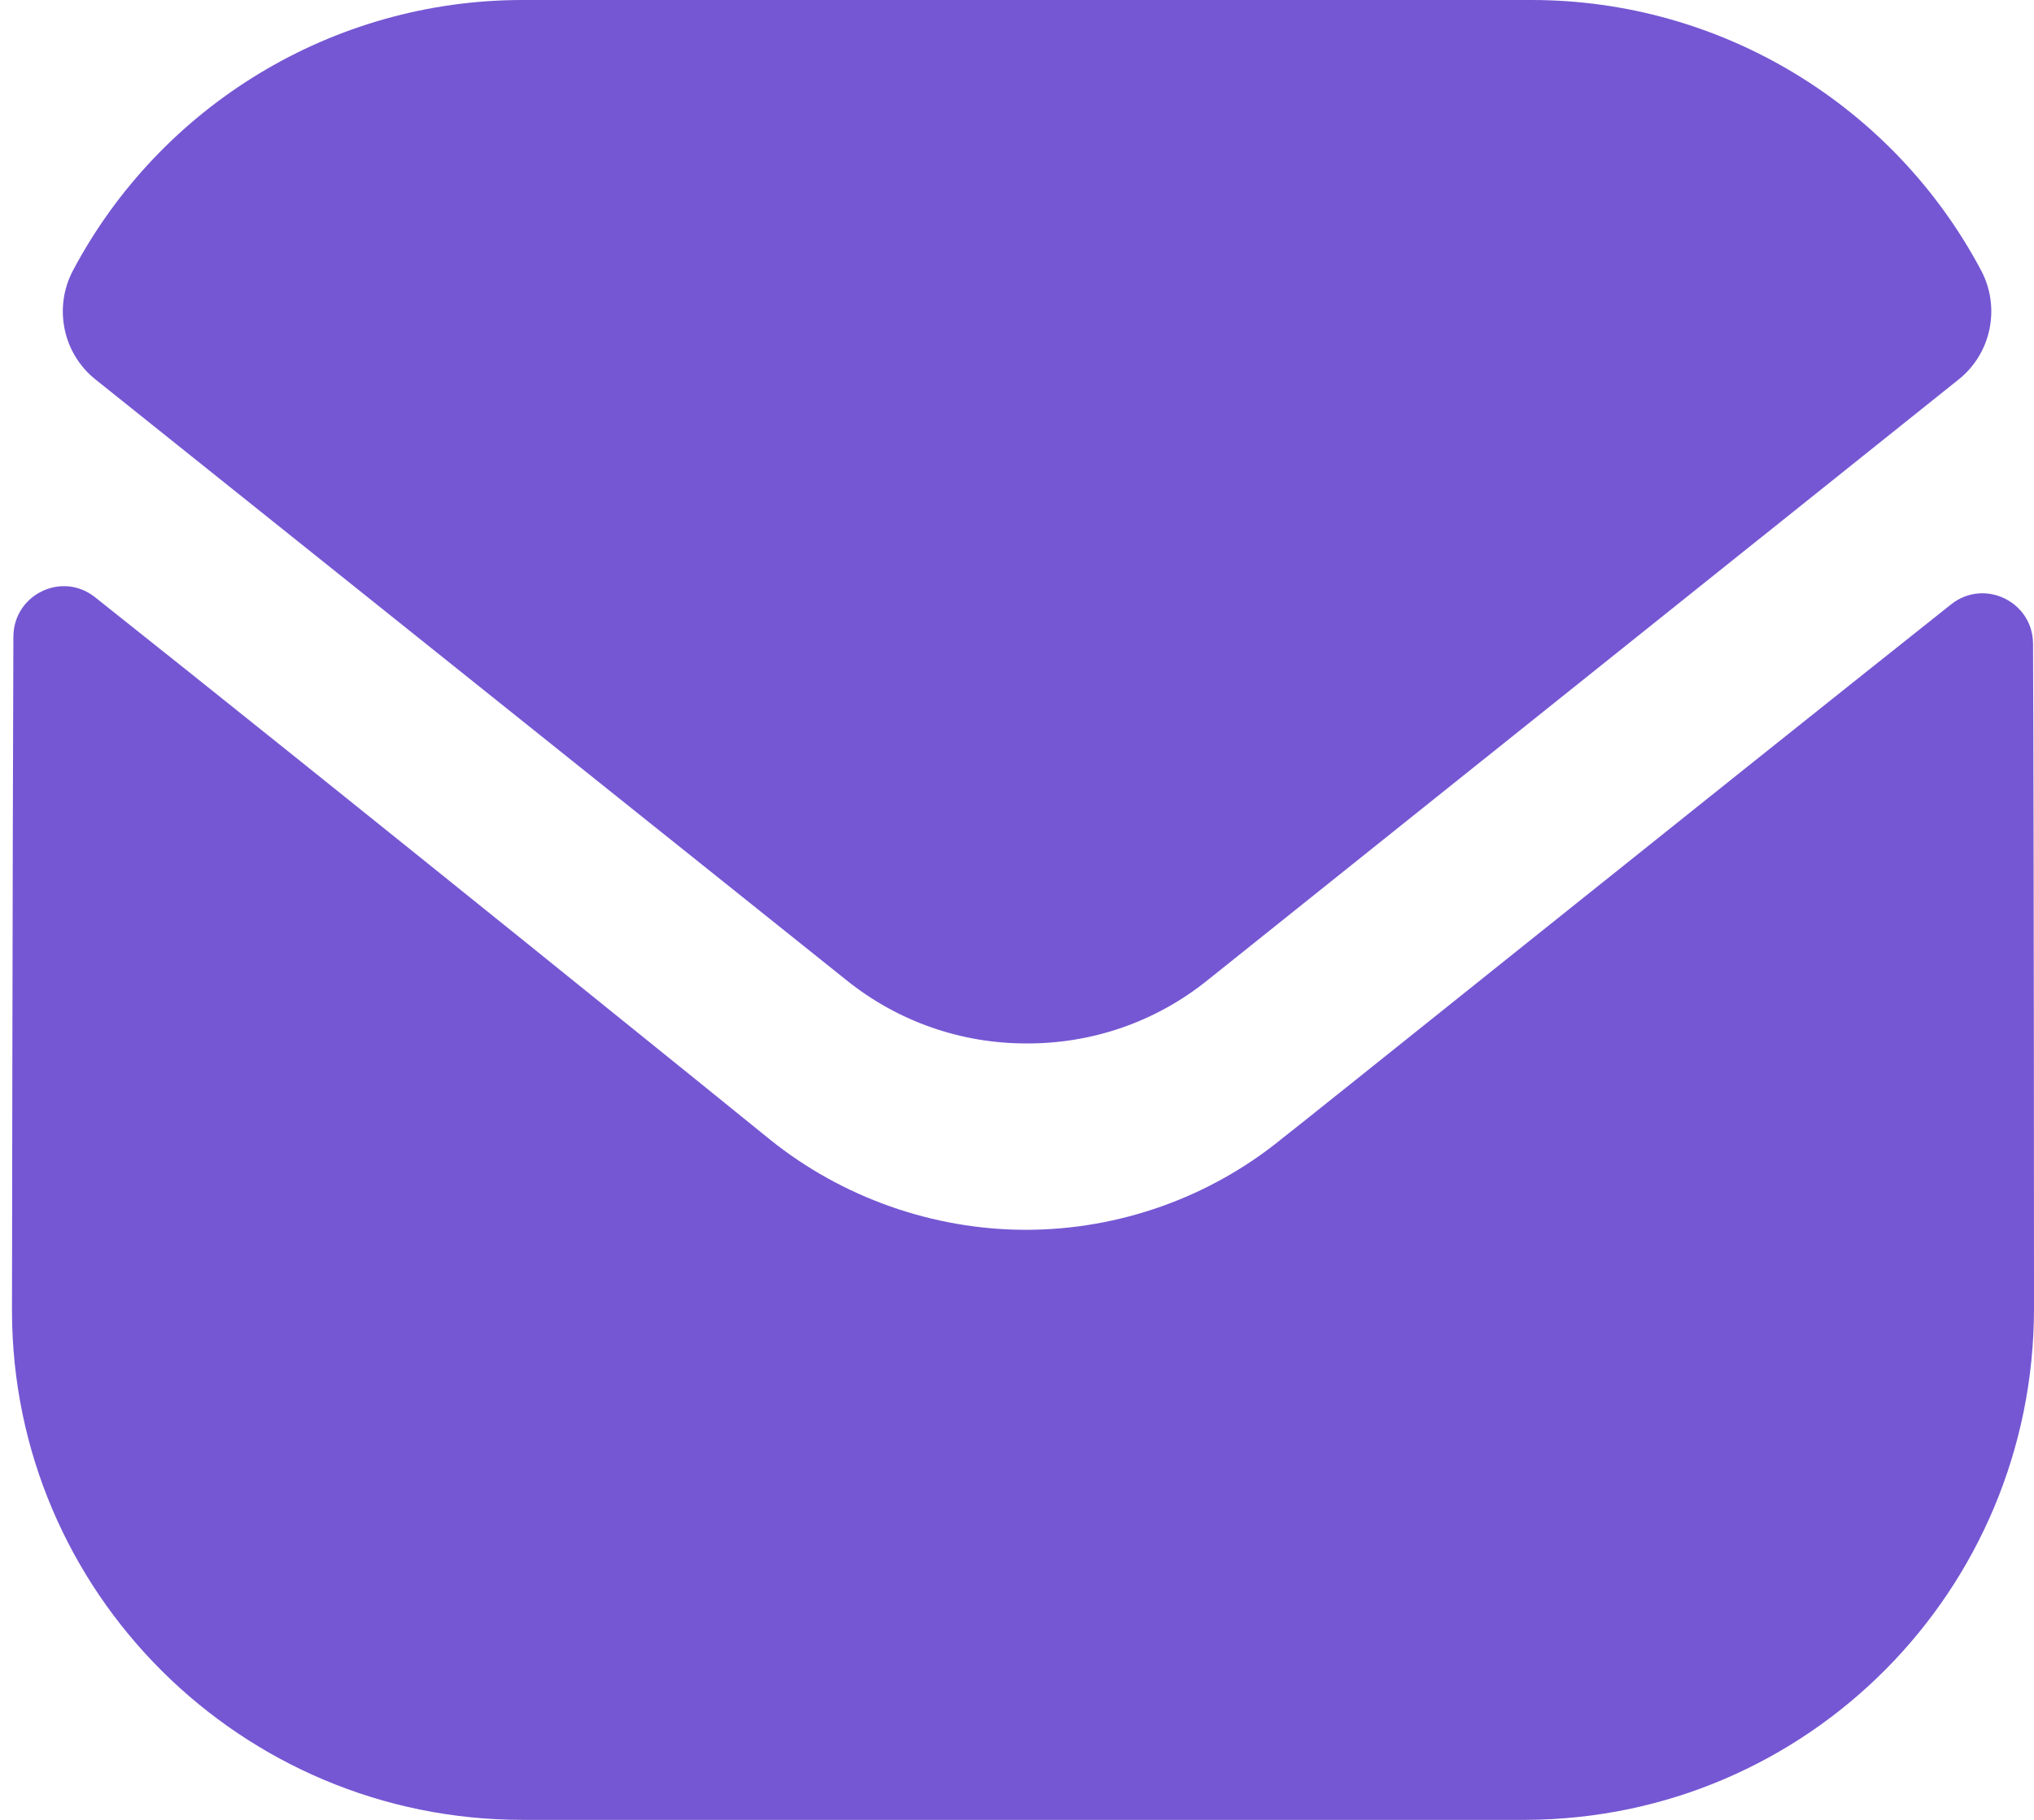
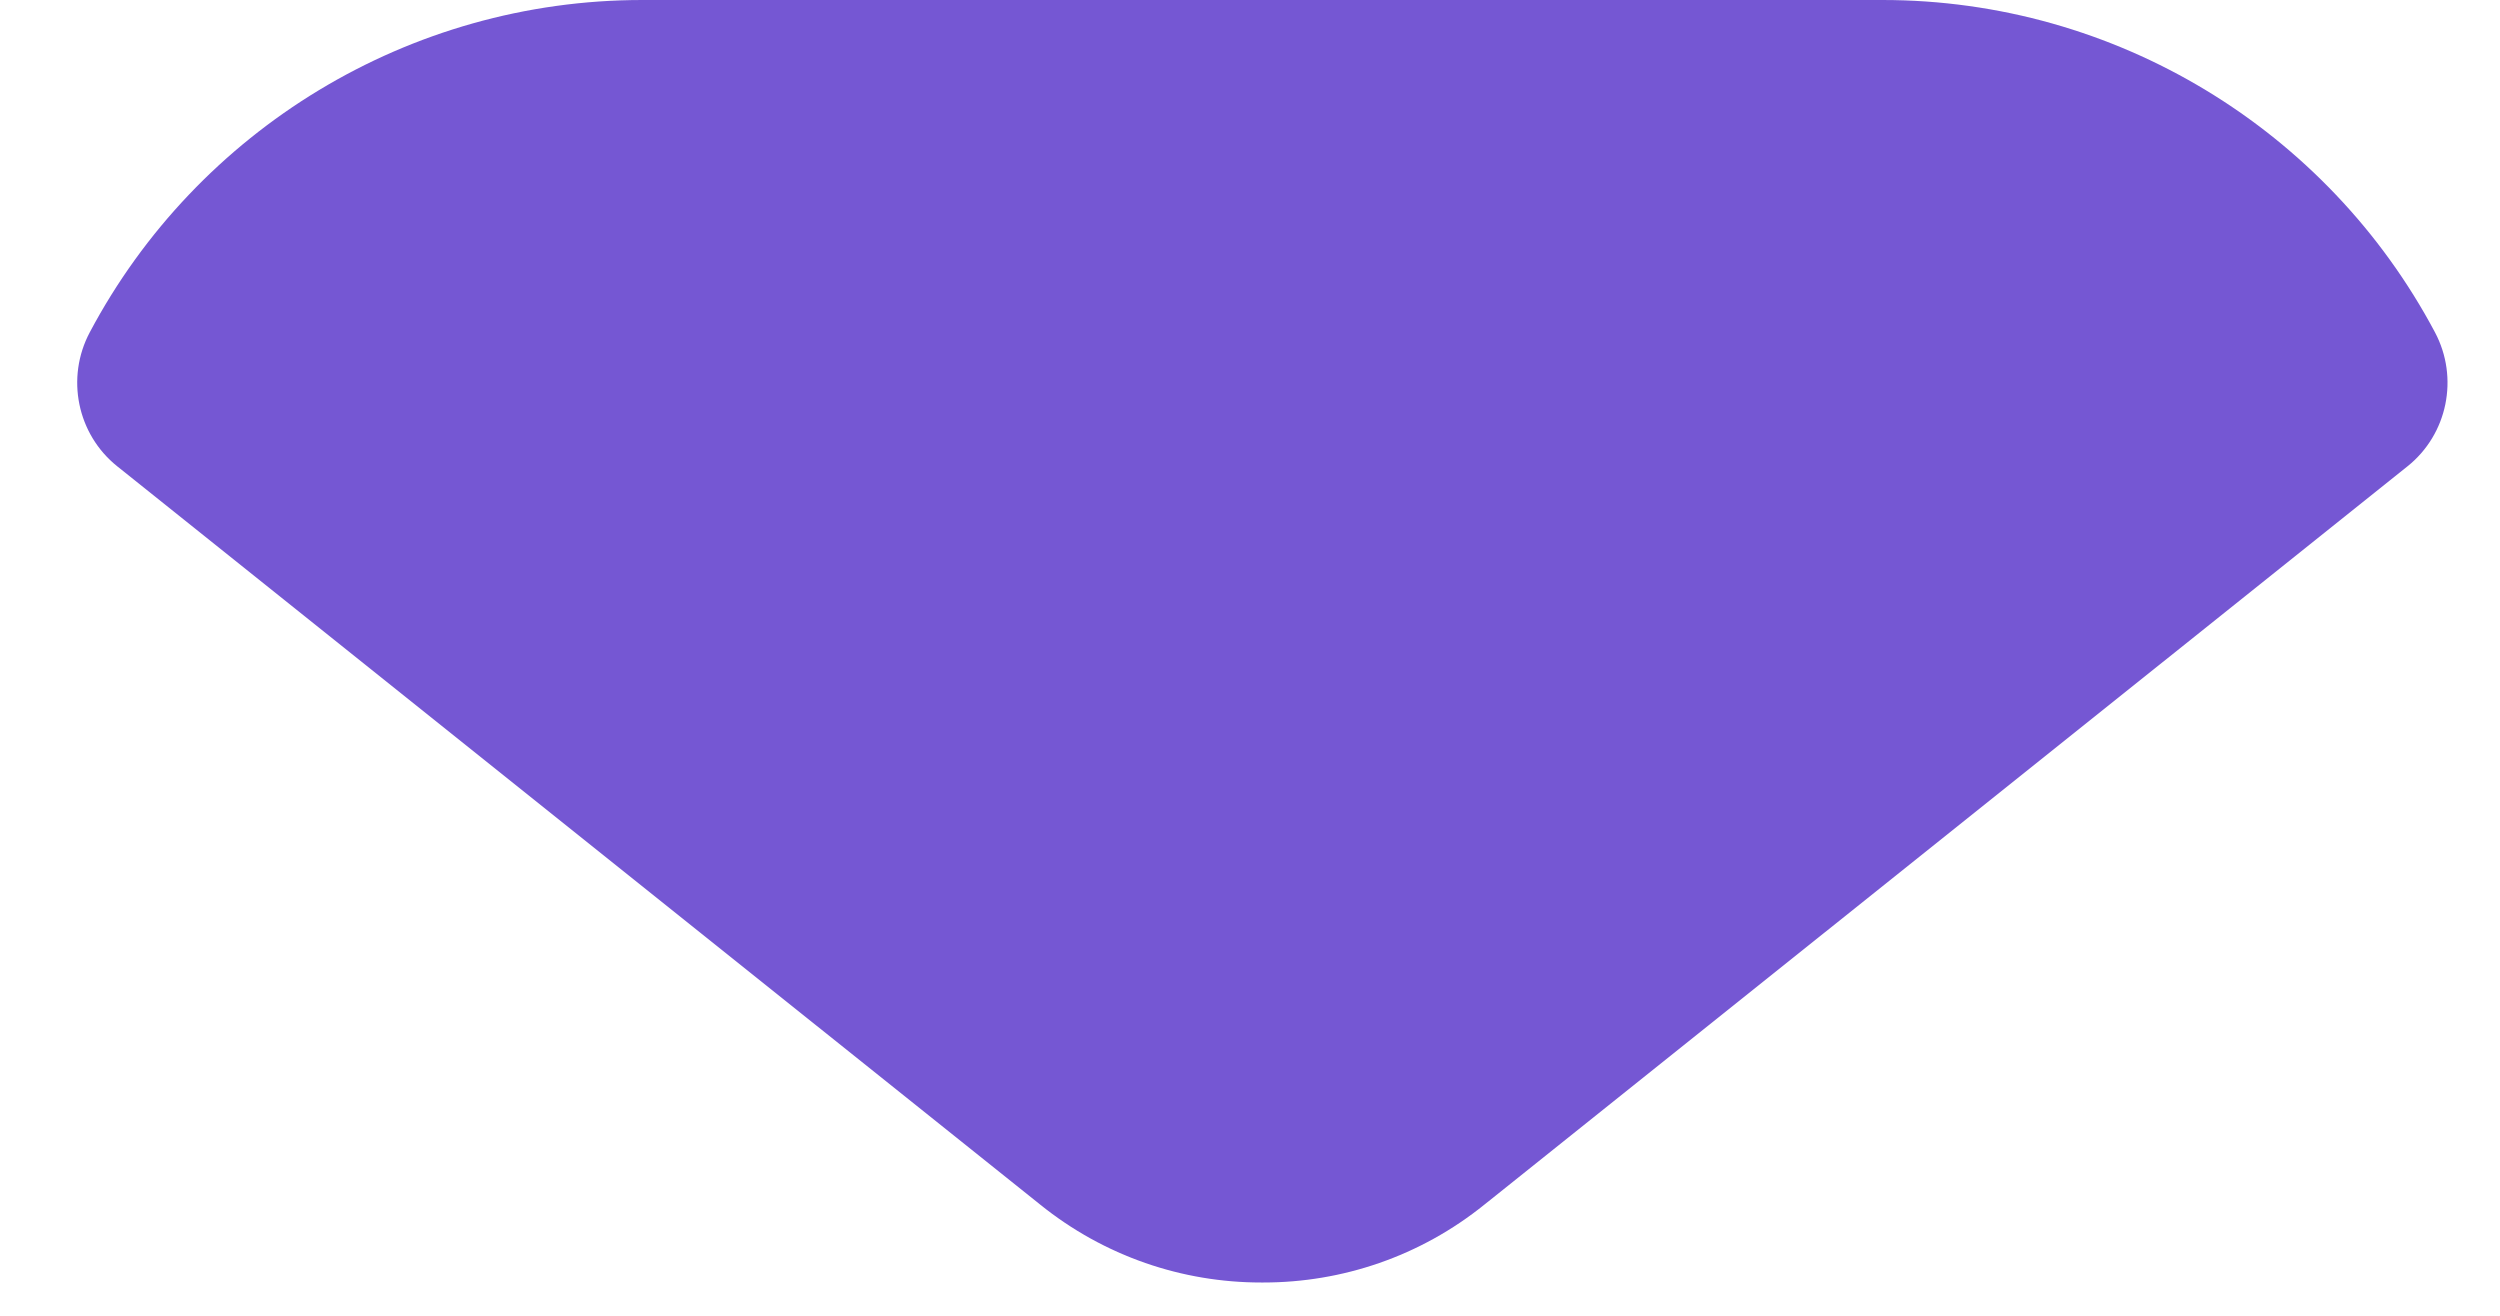
- <svg xmlns="http://www.w3.org/2000/svg" width="19" height="17" viewBox="0 0 19 17" fill="none">
-   <path d="M19 12.222C19 14.857 16.885 16.991 14.25 17H14.24H4.881C2.256 17 0.112 14.876 0.112 12.241V12.231C0.112 12.231 0.117 8.051 0.125 5.949C0.126 5.554 0.579 5.333 0.888 5.579C3.132 7.359 7.145 10.605 7.195 10.647C7.865 11.185 8.715 11.488 9.584 11.488C10.453 11.488 11.303 11.185 11.974 10.637C12.024 10.604 15.947 7.455 18.225 5.646C18.535 5.399 18.99 5.62 18.991 6.014C19 8.1 19 12.222 19 12.222Z" fill="#7557D3" />
-   <path d="M18.506 2.526C17.688 0.985 16.078 0 14.307 0H4.881C3.11 0 1.5 0.985 0.682 2.526C0.499 2.871 0.586 3.3 0.891 3.544L7.903 9.153C8.395 9.55 8.989 9.747 9.584 9.747C9.588 9.747 9.591 9.747 9.594 9.747C9.597 9.747 9.601 9.747 9.603 9.747C10.198 9.747 10.793 9.55 11.284 9.153L18.297 3.544C18.602 3.3 18.689 2.871 18.506 2.526Z" fill="#7557D3" />
+ <svg xmlns="http://www.w3.org/2000/svg" width="19" height="10" viewBox="0 0 19 10" fill="none">
+   <path d="M18.506 2.526C17.688 0.985 16.078 0 14.307 0H4.881C3.11 0 1.5 0.985 0.682 2.526C0.499 2.871 0.586 3.3 0.891 3.544L7.903 9.153C8.395 9.55 8.989 9.747 9.584 9.747C9.588 9.747 9.591 9.747 9.594 9.747C9.597 9.747 9.601 9.747 9.603 9.747C10.198 9.747 10.793 9.55 11.284 9.153L18.297 3.544C18.602 3.3 18.689 2.871 18.506 2.526" fill="#7557D3" />
</svg>
